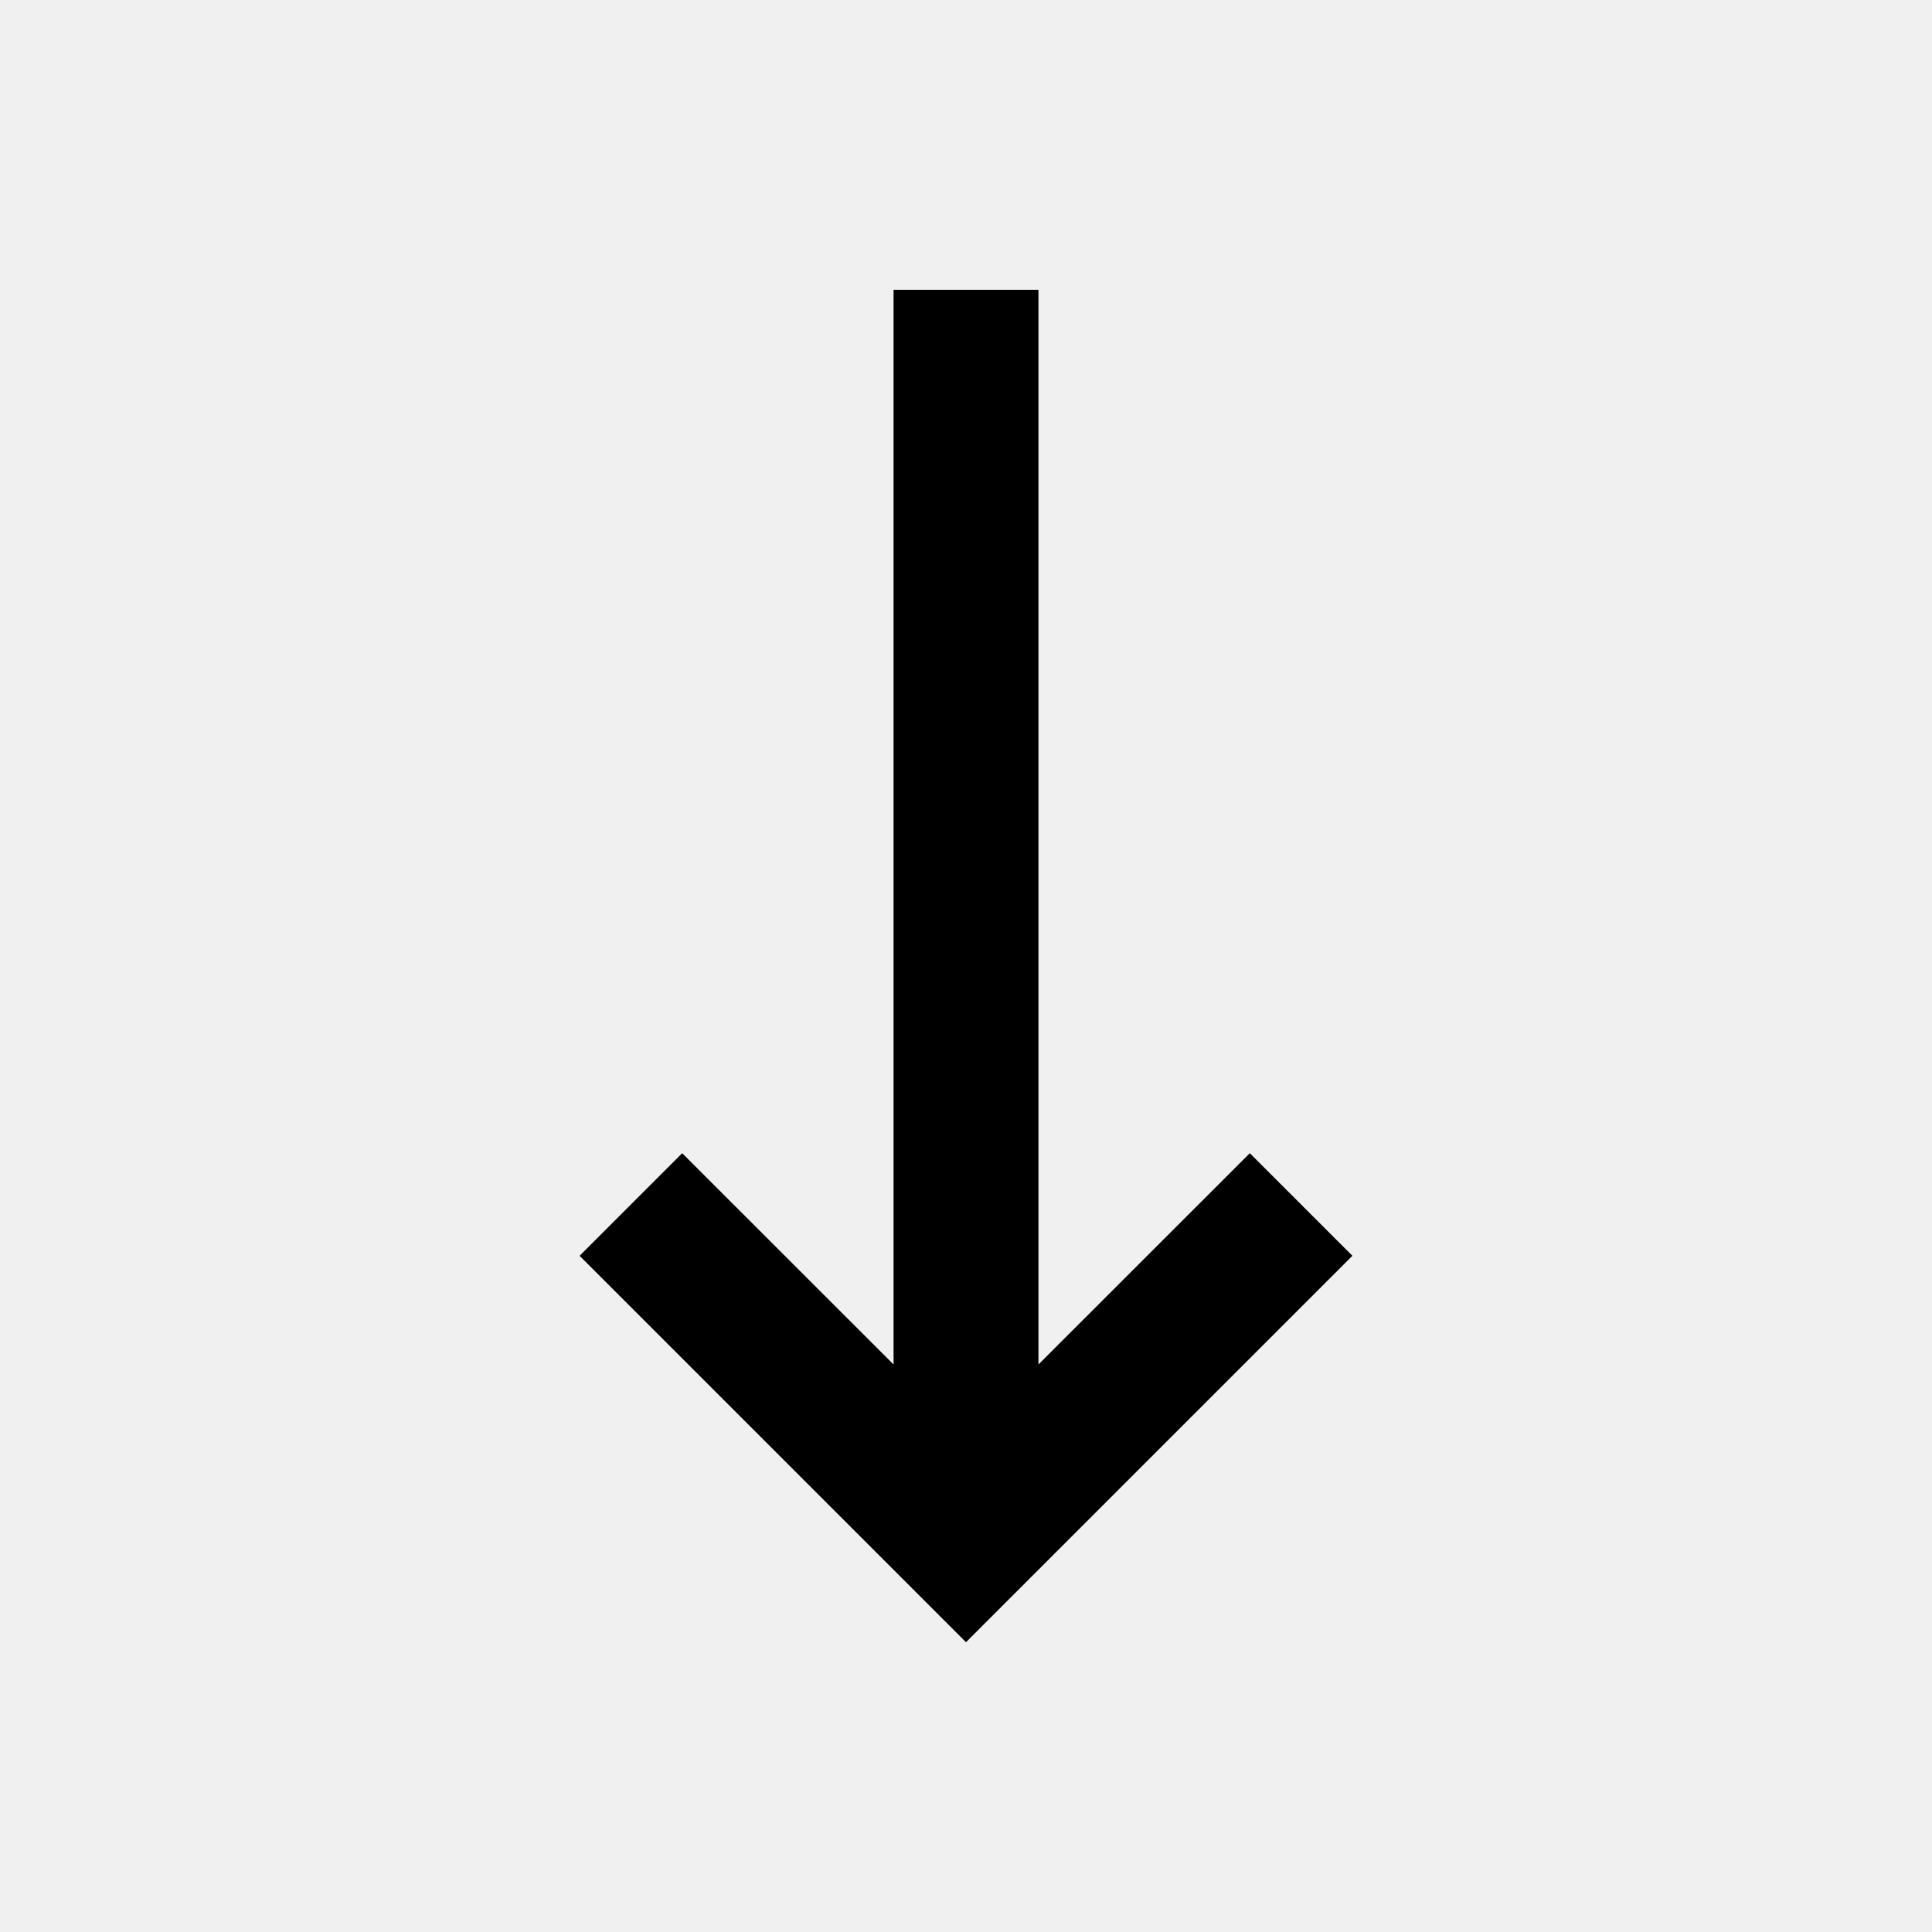
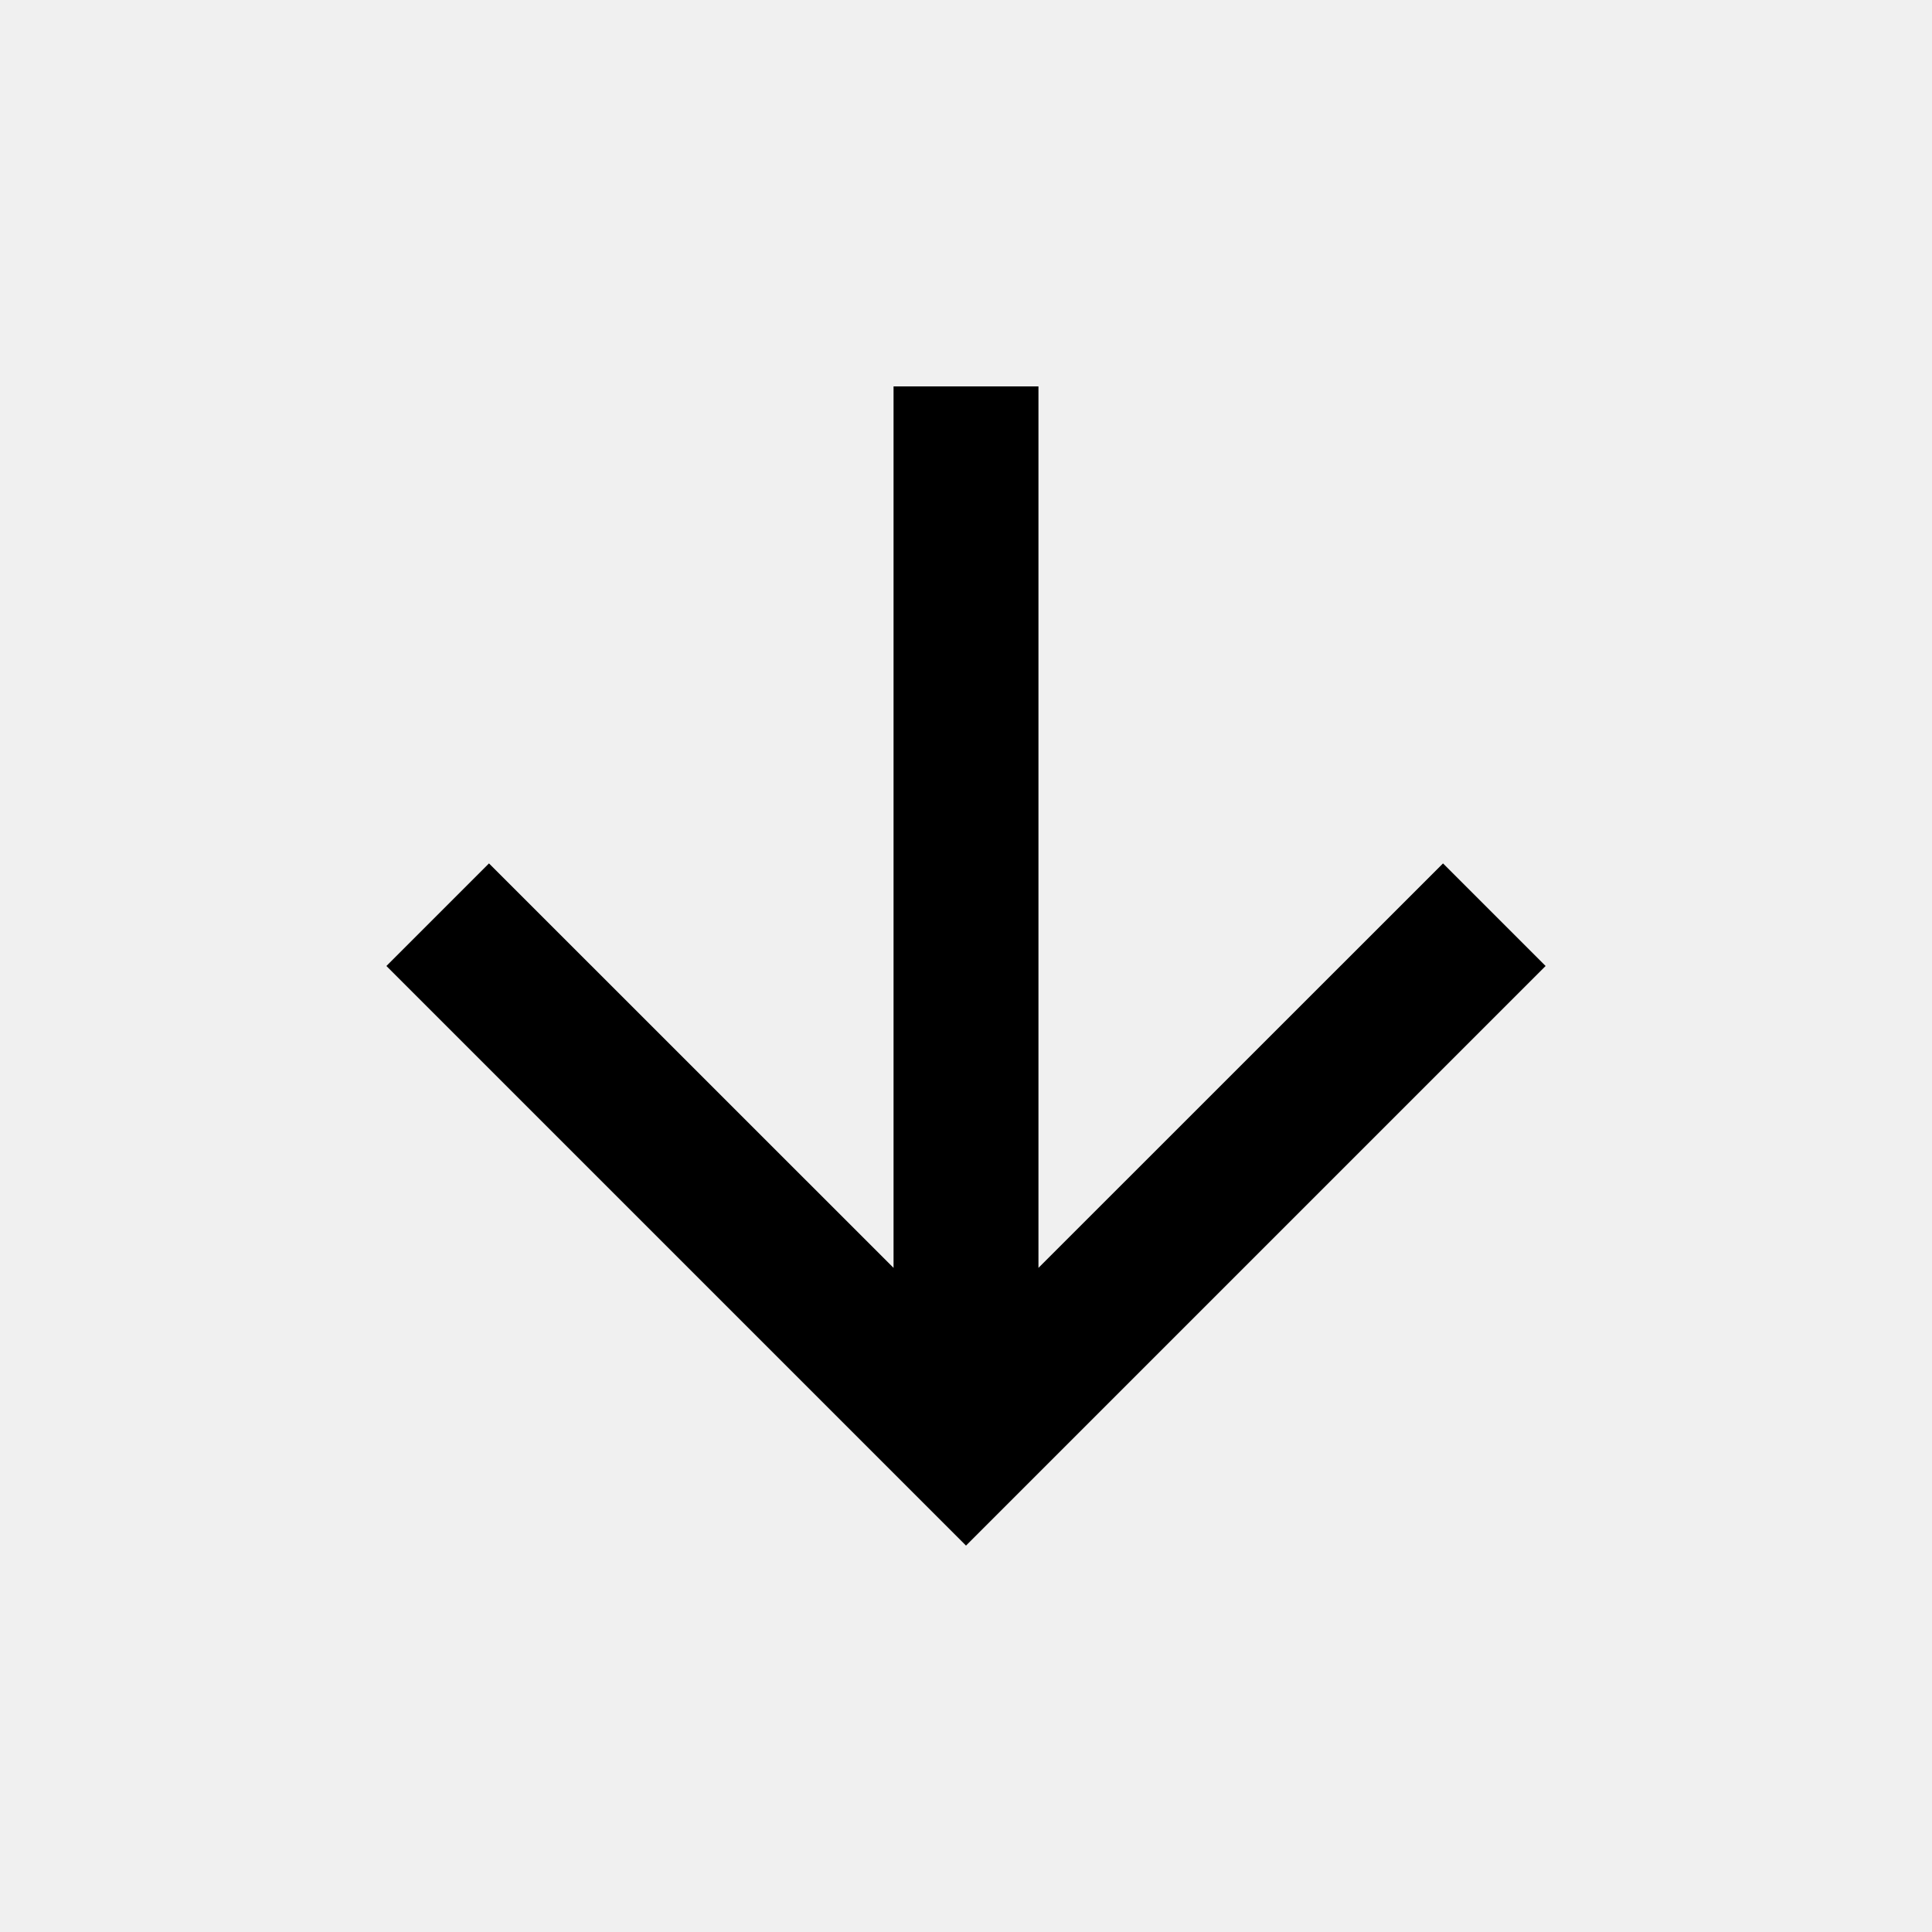
<svg xmlns="http://www.w3.org/2000/svg" width="20" height="20" viewBox="0 0 20 20" fill="none">
-   <path d="M9.25 3V14.125L7.062 11.938L6 13L10 17L14 13L12.938 11.938L10.75 14.125V3H9.25Z" fill="black" />
+   <g clip-path="url(#clip0_4041_3016)">
+     <path d="M9.25 4H10.75V13.125L14.938 8.938L16 10L10 16L4 10L5.062 8.938L9.25 13.125V4Z" fill="black" />
+   </g>
+   <defs>
+     <clipPath id="clip0_4041_3016">
+       <rect width="20" height="20" fill="white" />
+     </clipPath>
+   </defs>
</svg>
